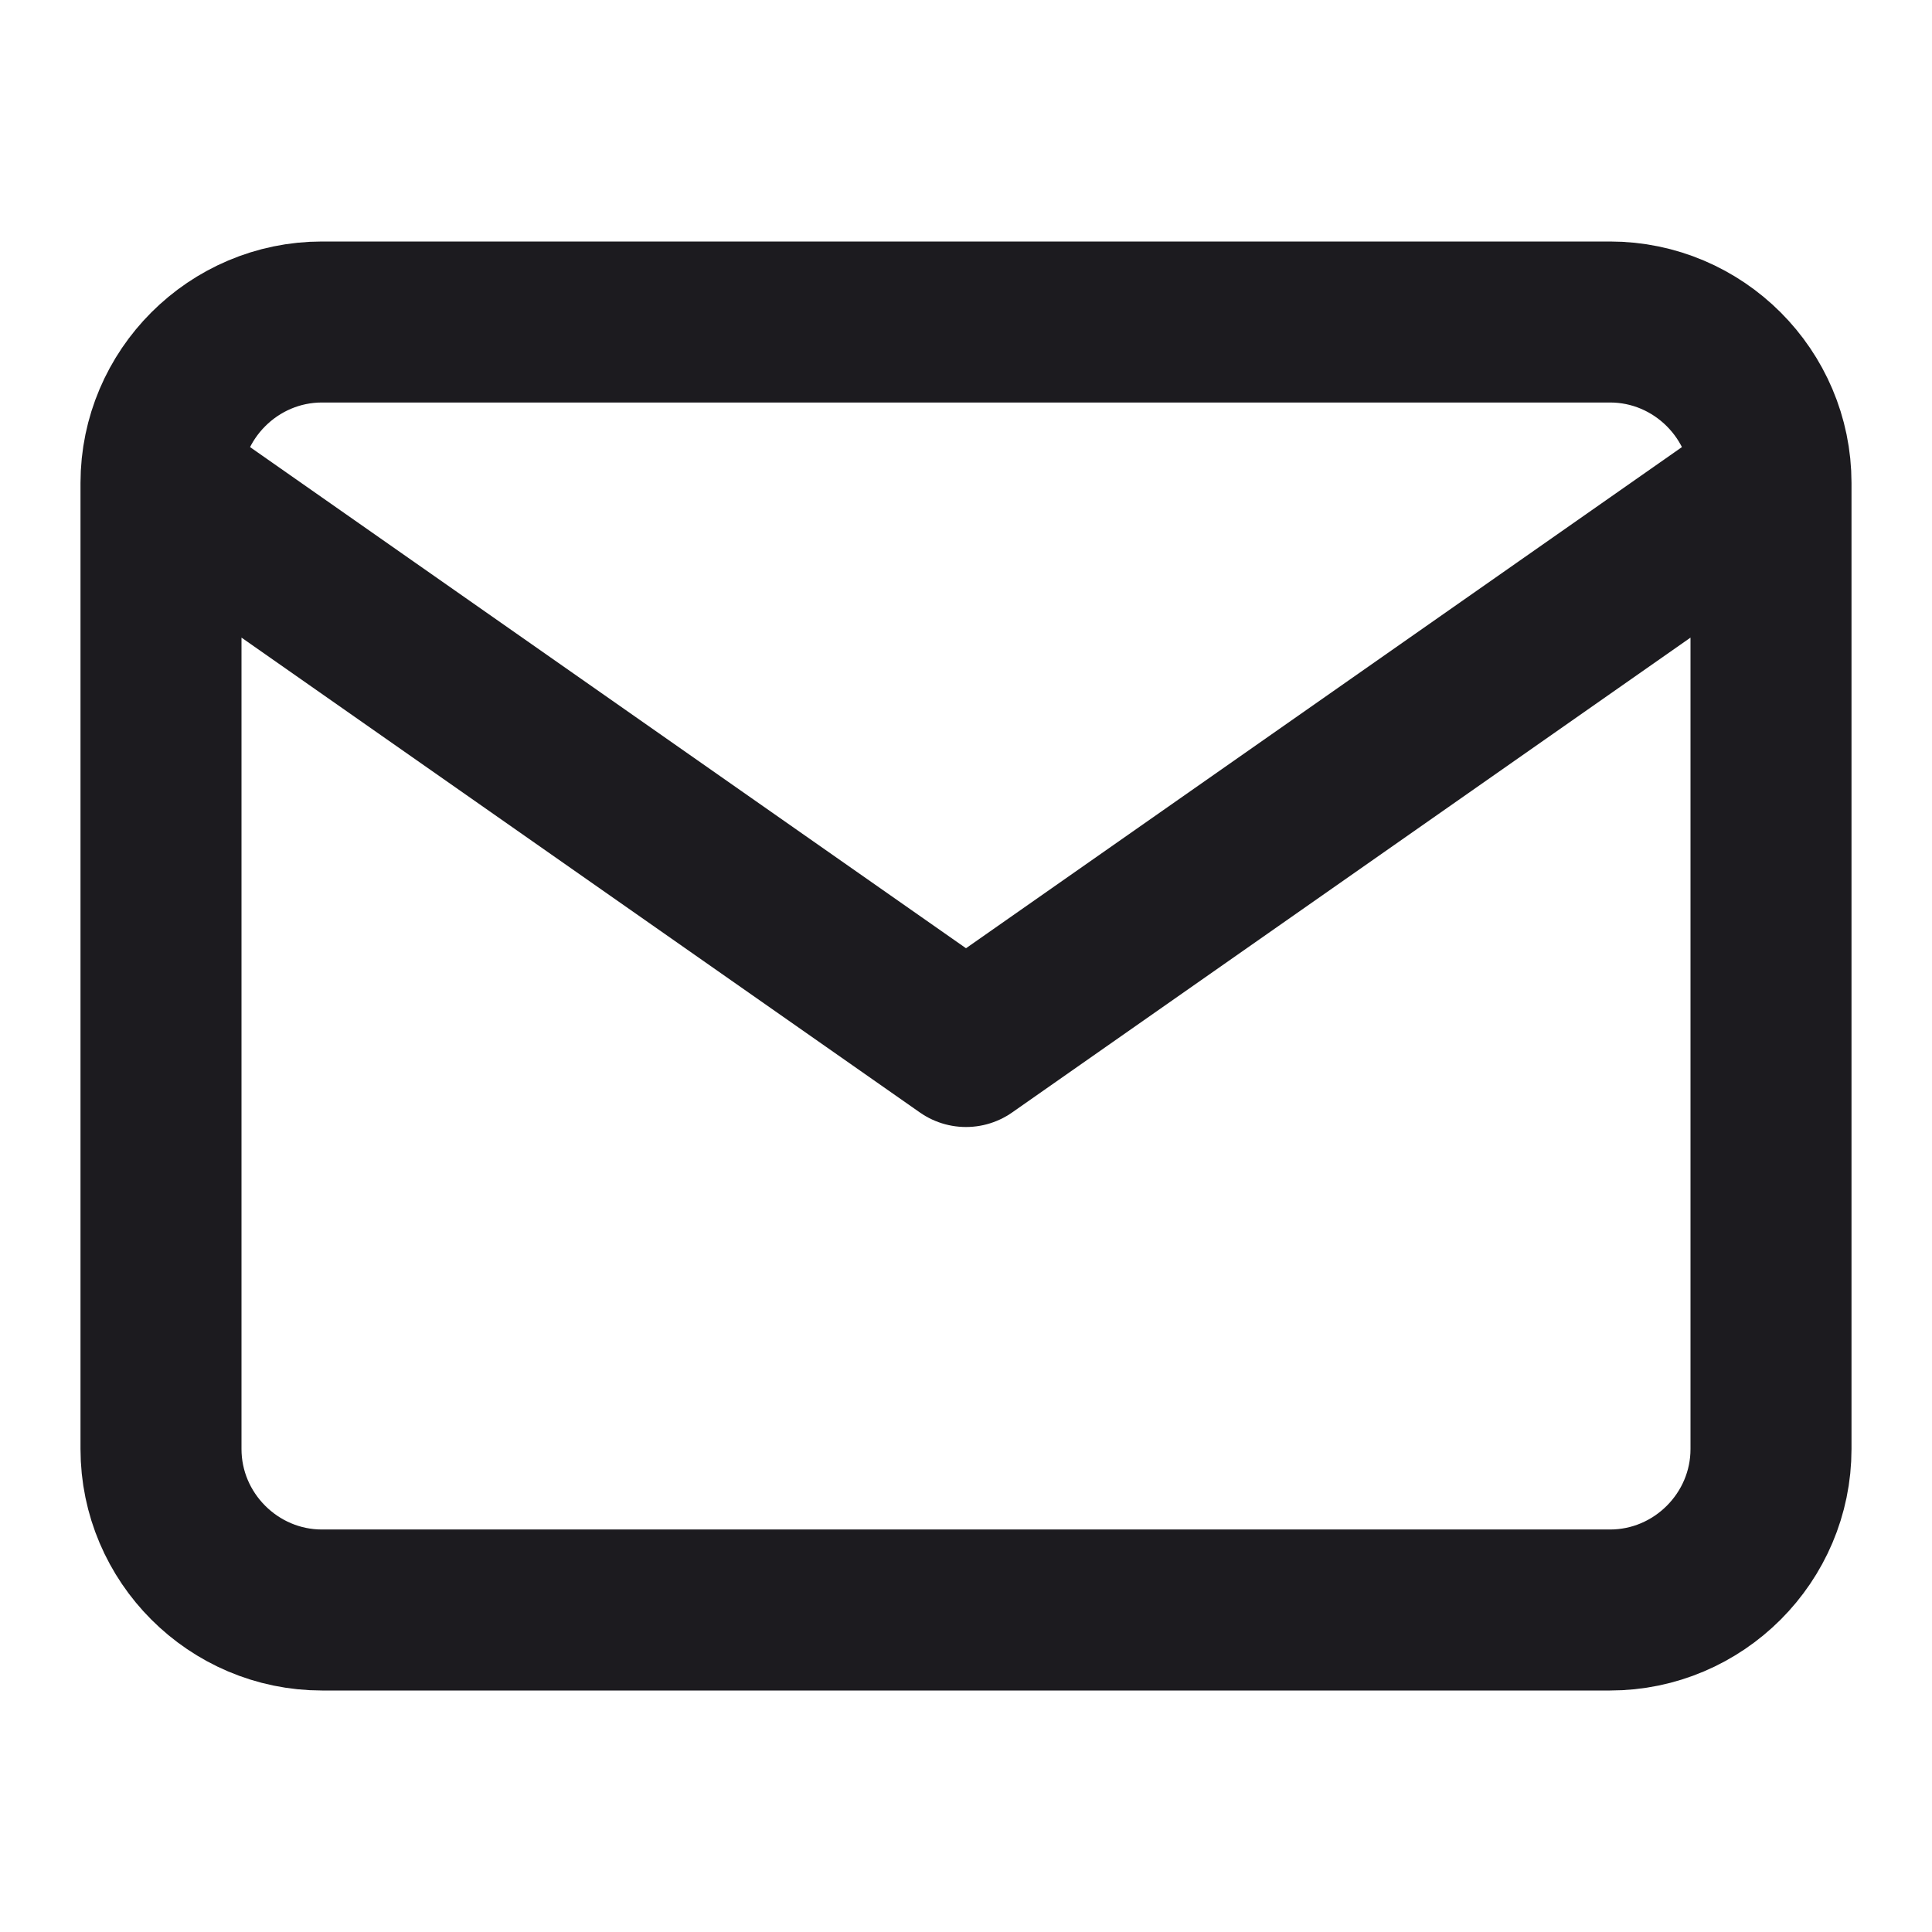
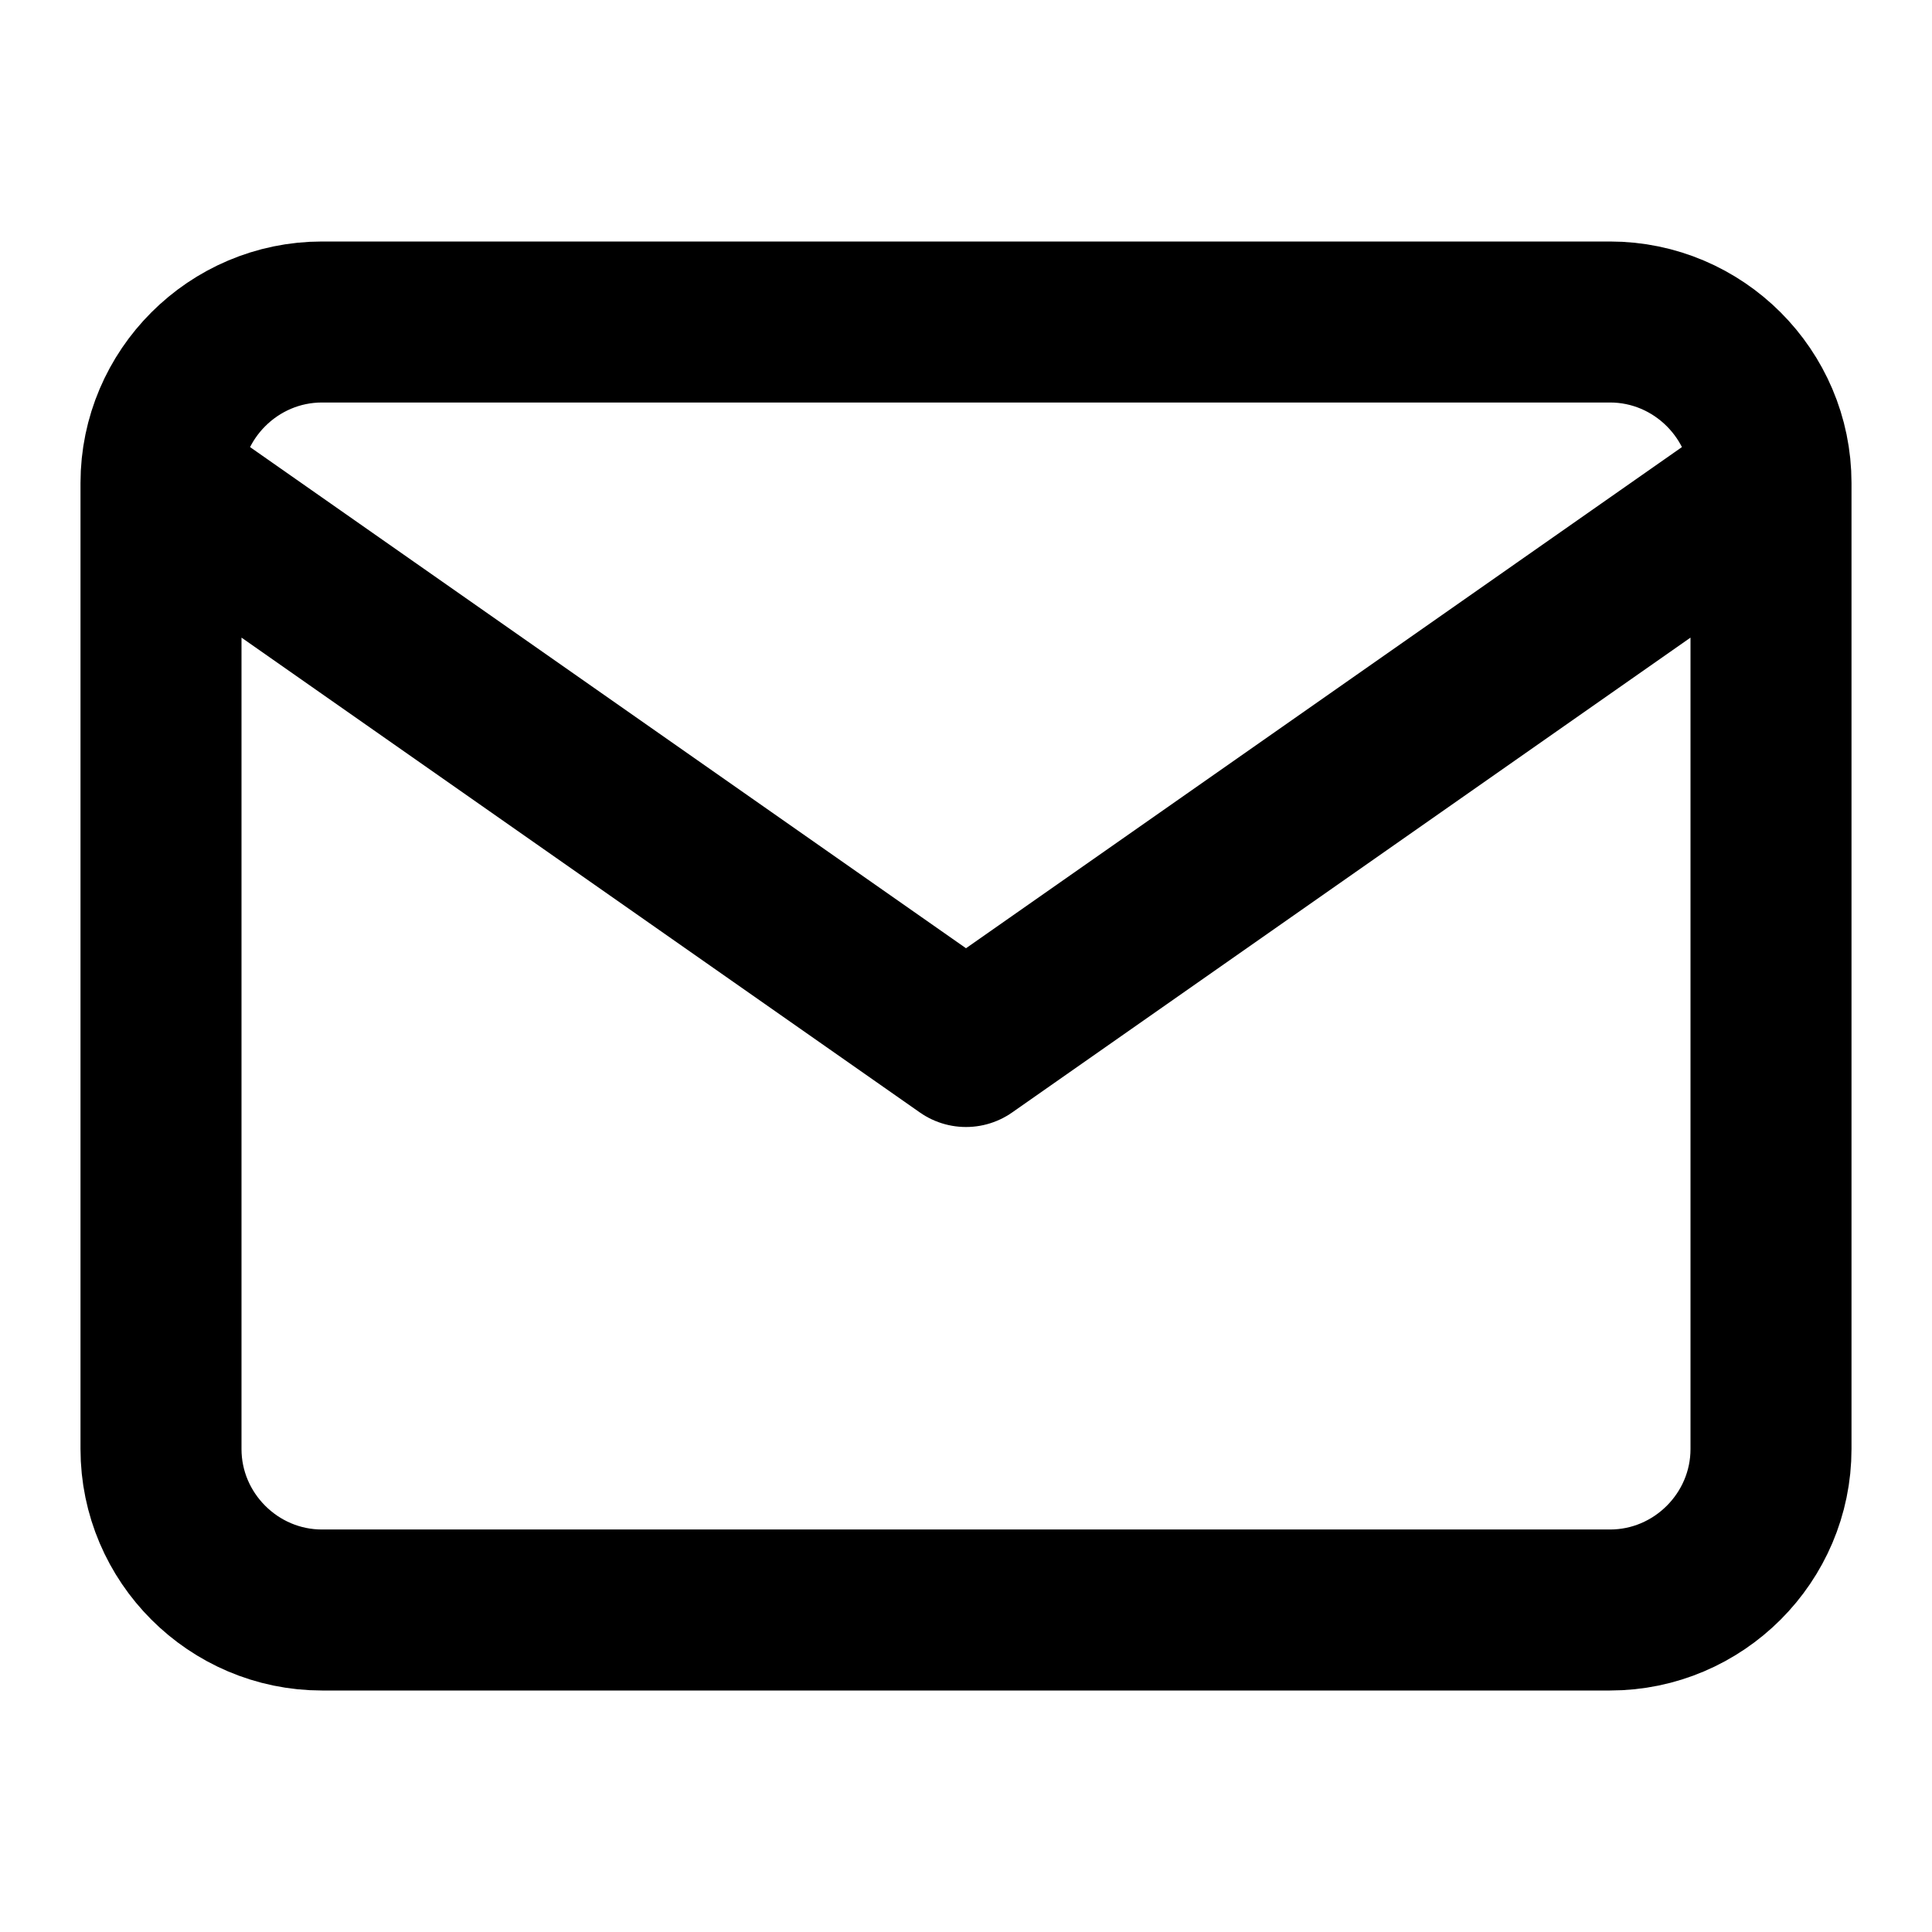
<svg xmlns="http://www.w3.org/2000/svg" width="24" height="24" viewBox="0 0 24 24" fill="none">
-   <path d="M22 6C22 4.9 21.1 4 20 4H4C2.9 4 2 4.9 2 6M22 6V18C22 19.1 21.1 20 20 20H4C2.9 20 2 19.1 2 18V6M22 6L12 13L2 6" stroke="#1C1B1F" stroke-width="2" stroke-linecap="round" stroke-linejoin="round" />
+   <path d="M22 6C22 4.9 21.1 4 20 4H4C2.9 4 2 4.9 2 6M22 6V18C22 19.1 21.1 20 20 20H4C2.9 20 2 19.1 2 18V6M22 6L12 13L2 6" stroke="currentColor" stroke-width="2" stroke-linecap="round" stroke-linejoin="round" />
</svg>
